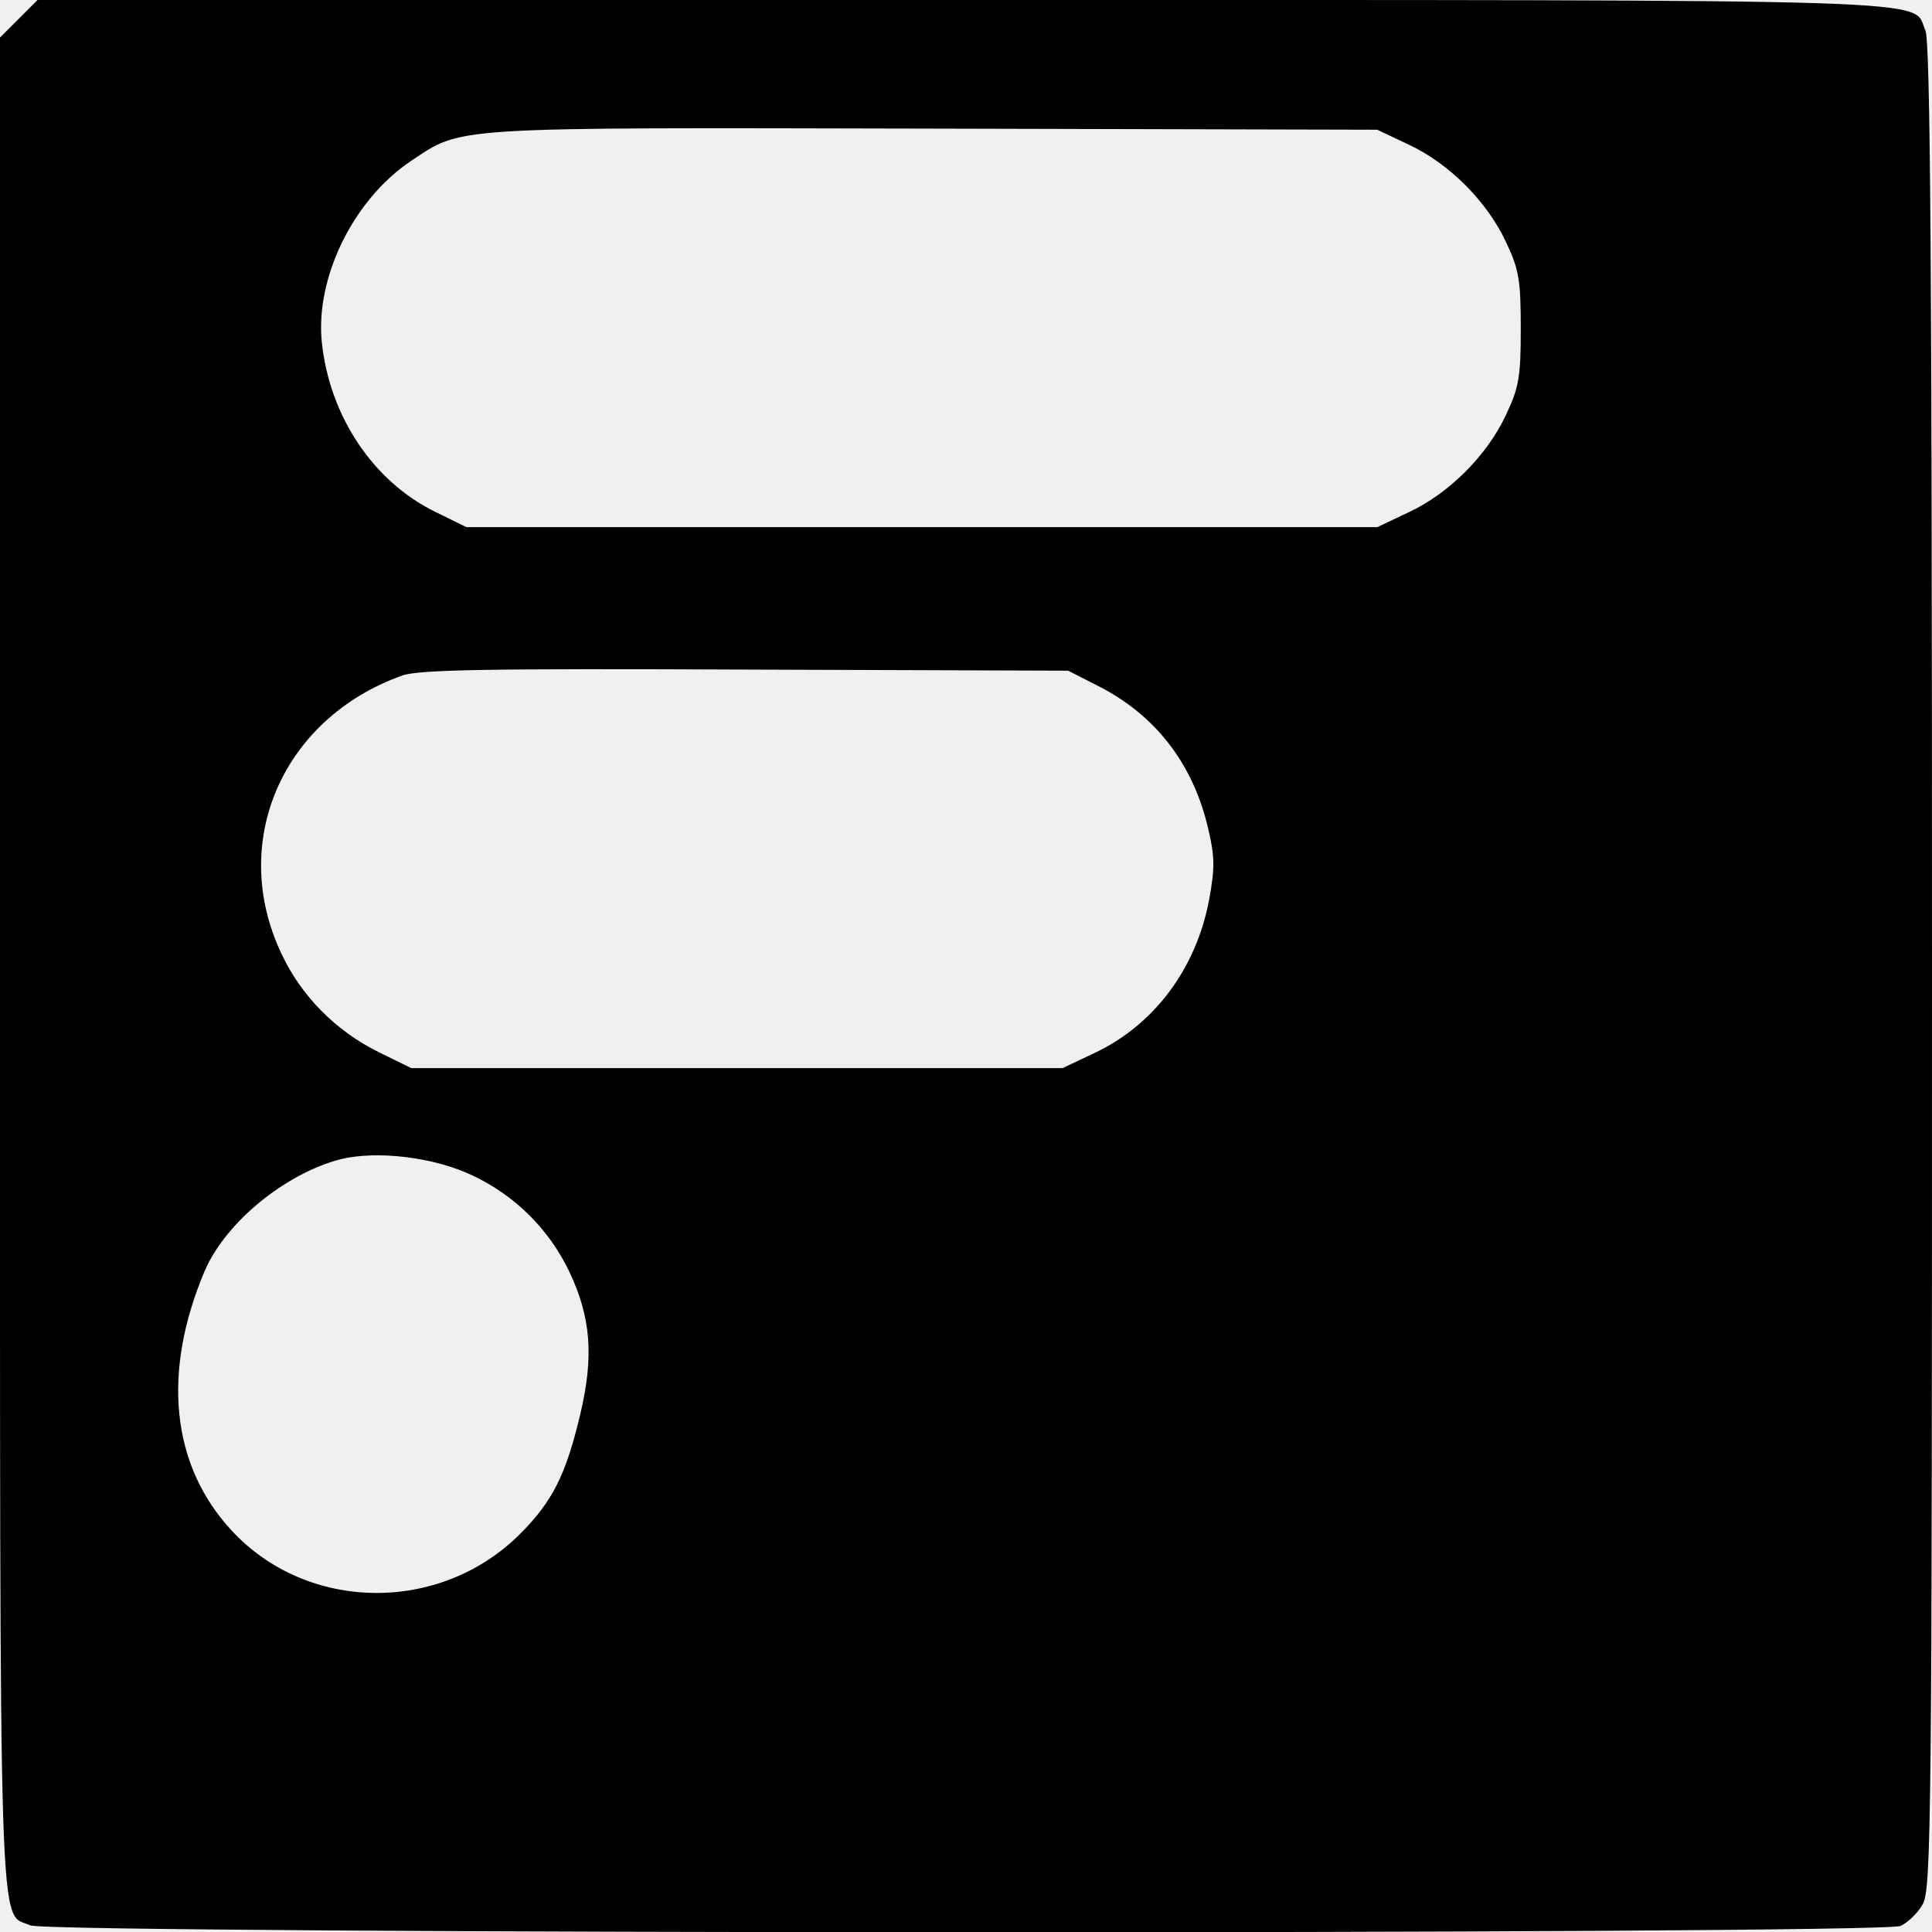
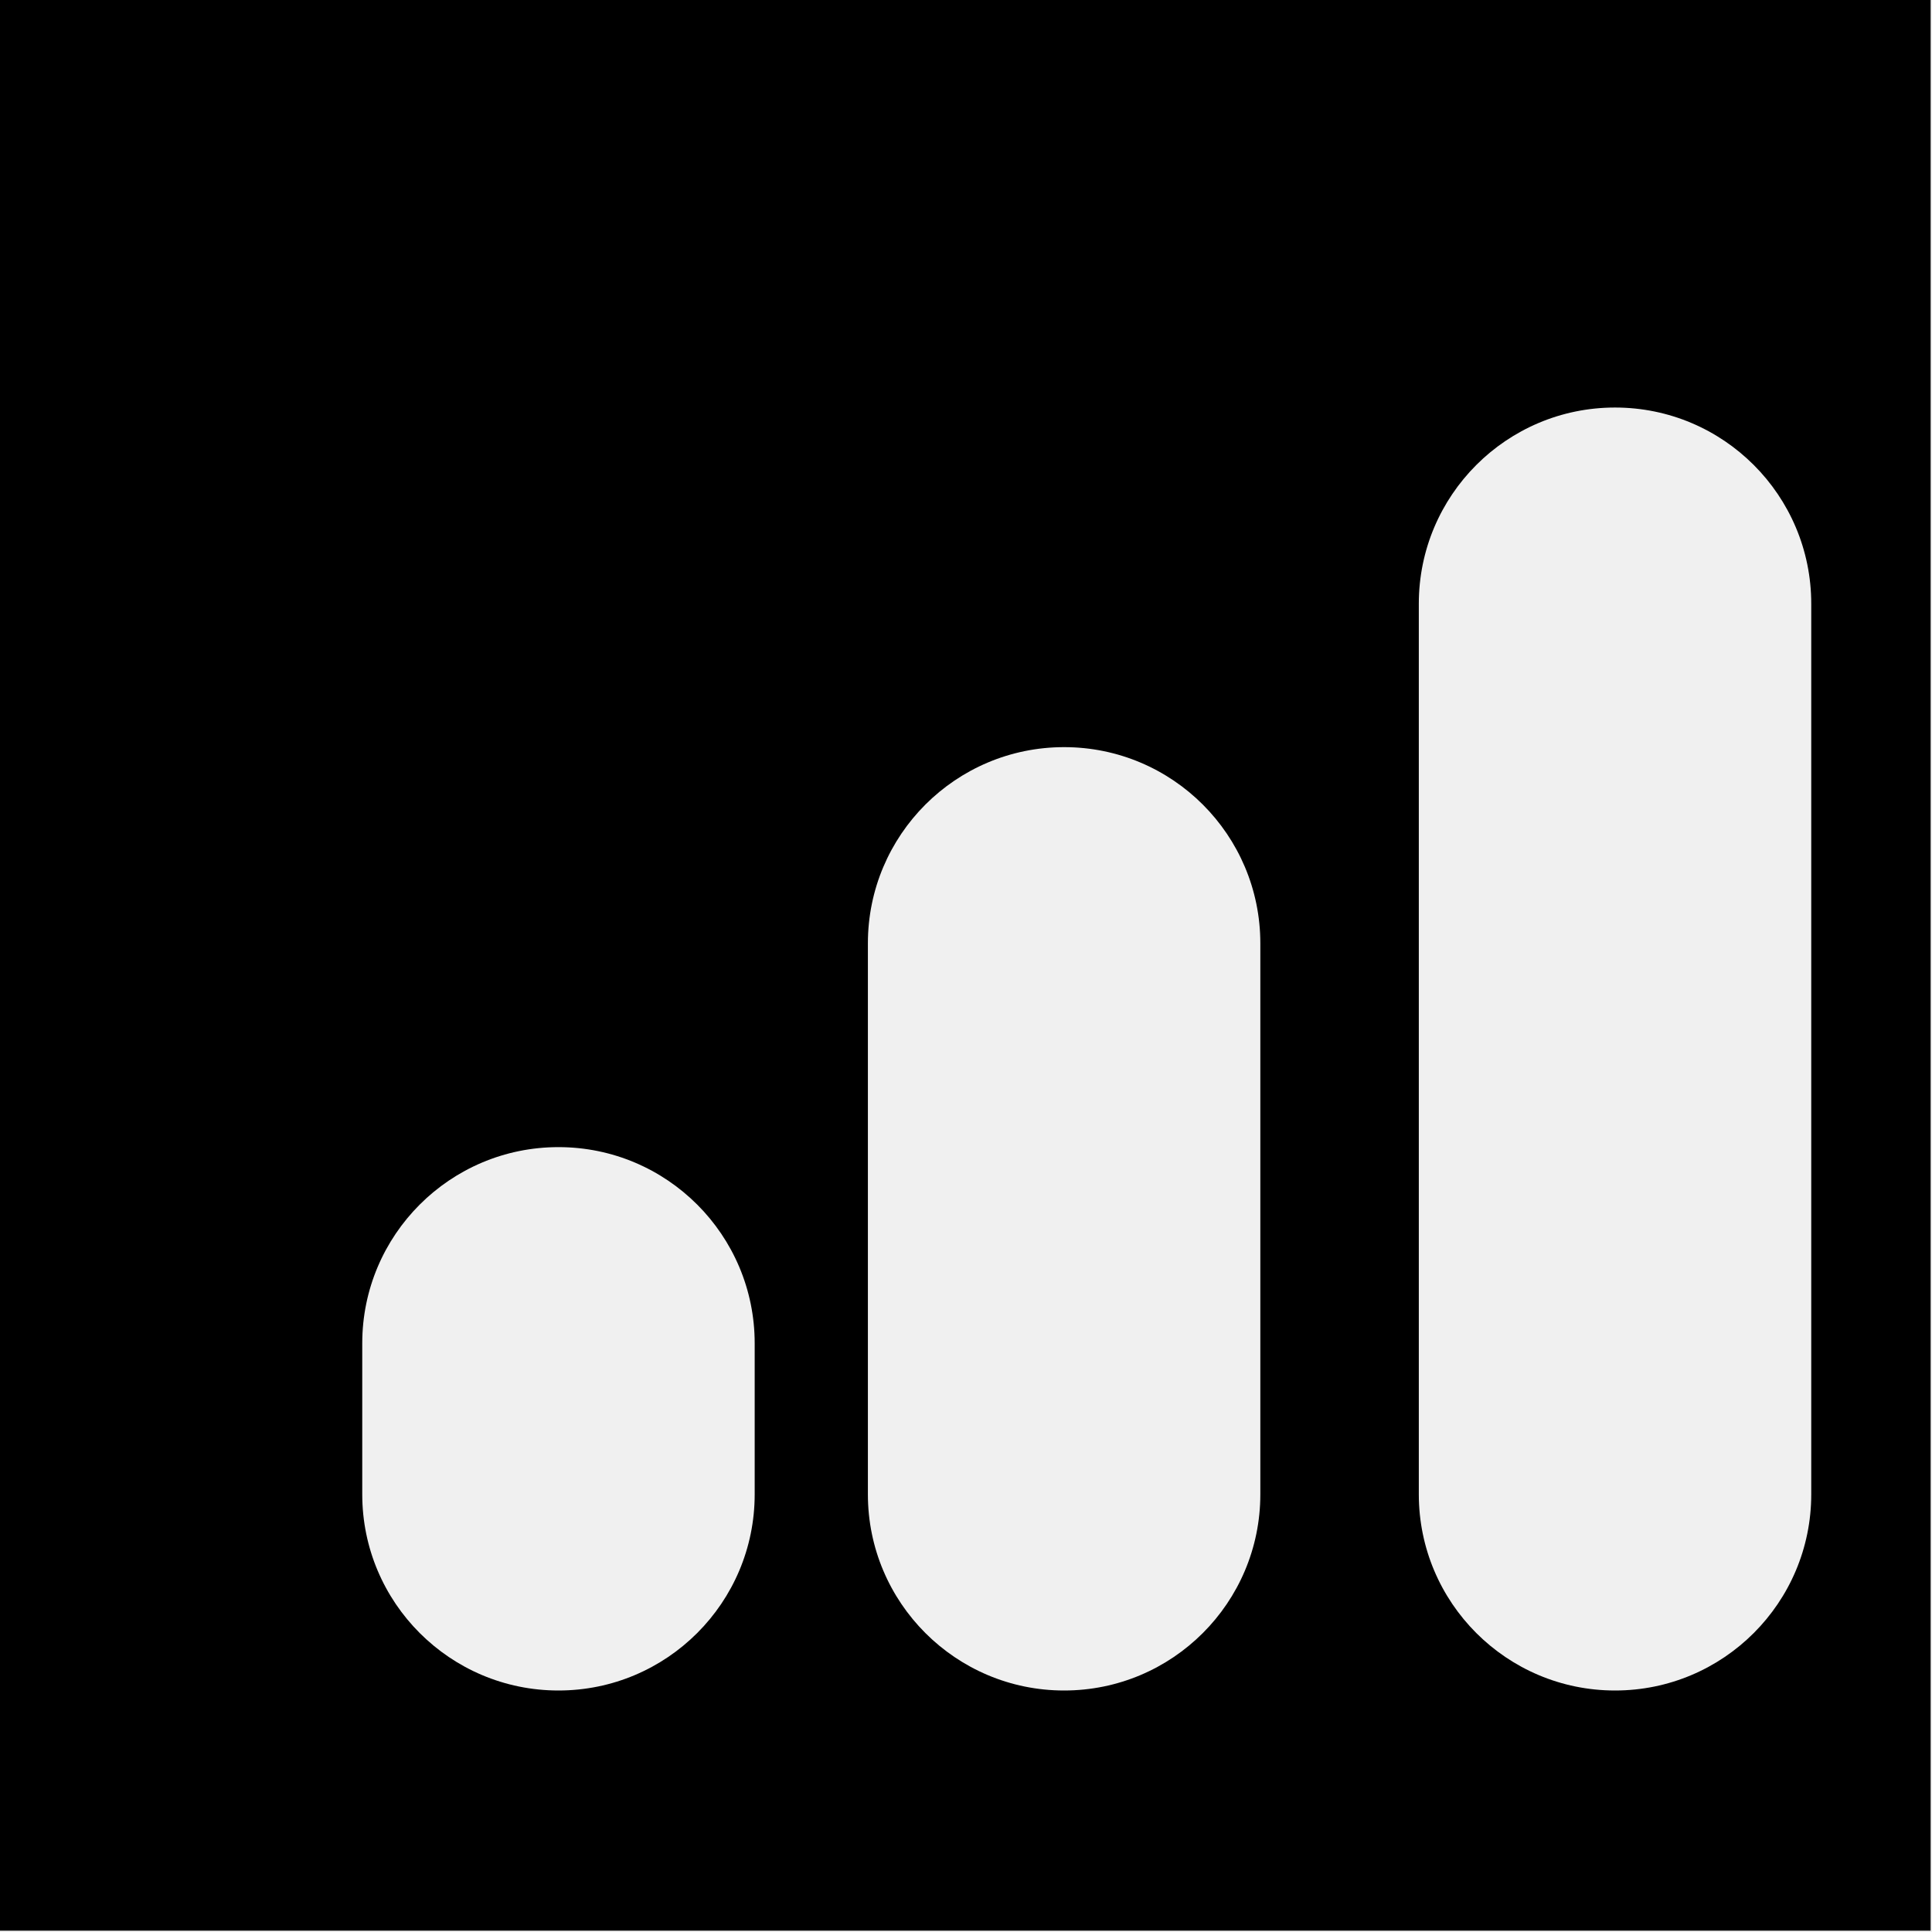
- <svg xmlns="http://www.w3.org/2000/svg" version="1.0" width="350pt" height="350pt" viewBox="0 0 350 350" preserveAspectRatio="xMidYMid meet">
-   <g transform="translate(0,350) scale(0.1,-0.1)" fill="#000000" stroke="none">
-     <path d="M34 3466 l-34 -34 0 -1676 c0 -1824 -3 -1718 55 -1744 36 -16 3352 -17 3388 -1 13 6 31 23 40 39 16 26 17 158 17 1699 0 1273 -3 1676 -12 1696 -26 58 80 55 -1744 55 l-1676 0 -34 -34z m2518 -228 c73 -34 142 -103 176 -176 24 -50 27 -70 27 -157 0 -87 -3 -107 -27 -157 -34 -73 -103 -142 -176 -176 l-57 -27 -825 0 -825 0 -57 28 c-112 55 -191 173 -205 307 -12 117 57 258 161 328 95 63 61 61 946 59 l805 -2 57 -27z m-562 -981 c102 -52 169 -138 197 -251 14 -57 14 -77 4 -133 -23 -127 -100 -230 -209 -281 l-57 -27 -590 0 -590 0 -59 29 c-77 38 -140 101 -176 178 -96 202 1 426 218 504 29 11 158 13 622 11 l585 -2 55 -28z m-1135 -886 c77 -36 139 -97 176 -174 40 -84 45 -155 20 -260 -26 -109 -50 -157 -109 -216 -145 -145 -386 -142 -523 7 -109 118 -126 286 -48 470 38 88 146 176 246 202 66 16 168 4 238 -29z" />
+ <svg xmlns="http://www.w3.org/2000/svg" width="467" height="467" viewBox="0 0 467 467" fill="none">
+   <g clip-path="url(#clip0_250_70)">
+     <path d="M0 0L0 466.67L466.67 466.67L466.67 0L0 0ZM182.422 361.195C182.422 387.39 161.187 408.625 134.992 408.625C108.797 408.625 87.562 387.39 87.562 361.195V324.711C87.562 298.516 108.797 277.281 134.992 277.281C161.187 277.281 182.422 298.516 182.422 324.711V361.195ZM304.645 361.195C304.645 387.39 283.41 408.625 257.215 408.625C231.02 408.625 209.785 387.39 209.785 361.195V228.027C209.785 201.833 231.02 180.598 257.215 180.598C283.41 180.598 304.645 201.833 304.645 228.027V361.195ZM437.812 361.195C437.812 387.39 416.578 408.625 390.383 408.625C364.188 408.625 342.953 387.39 342.953 361.195V145.938C342.953 119.743 364.188 98.508 390.383 98.508C416.578 98.508 437.812 119.743 437.812 145.938V361.195Z" fill="black" />
  </g>
+   <defs>
+     <clipPath id="clip0_250_70">
+       <rect width="466.667" height="466.667" fill="white" transform="matrix(0 -1 -1 0 466.666 466.667)" />
+     </clipPath>
+   </defs>
</svg>
